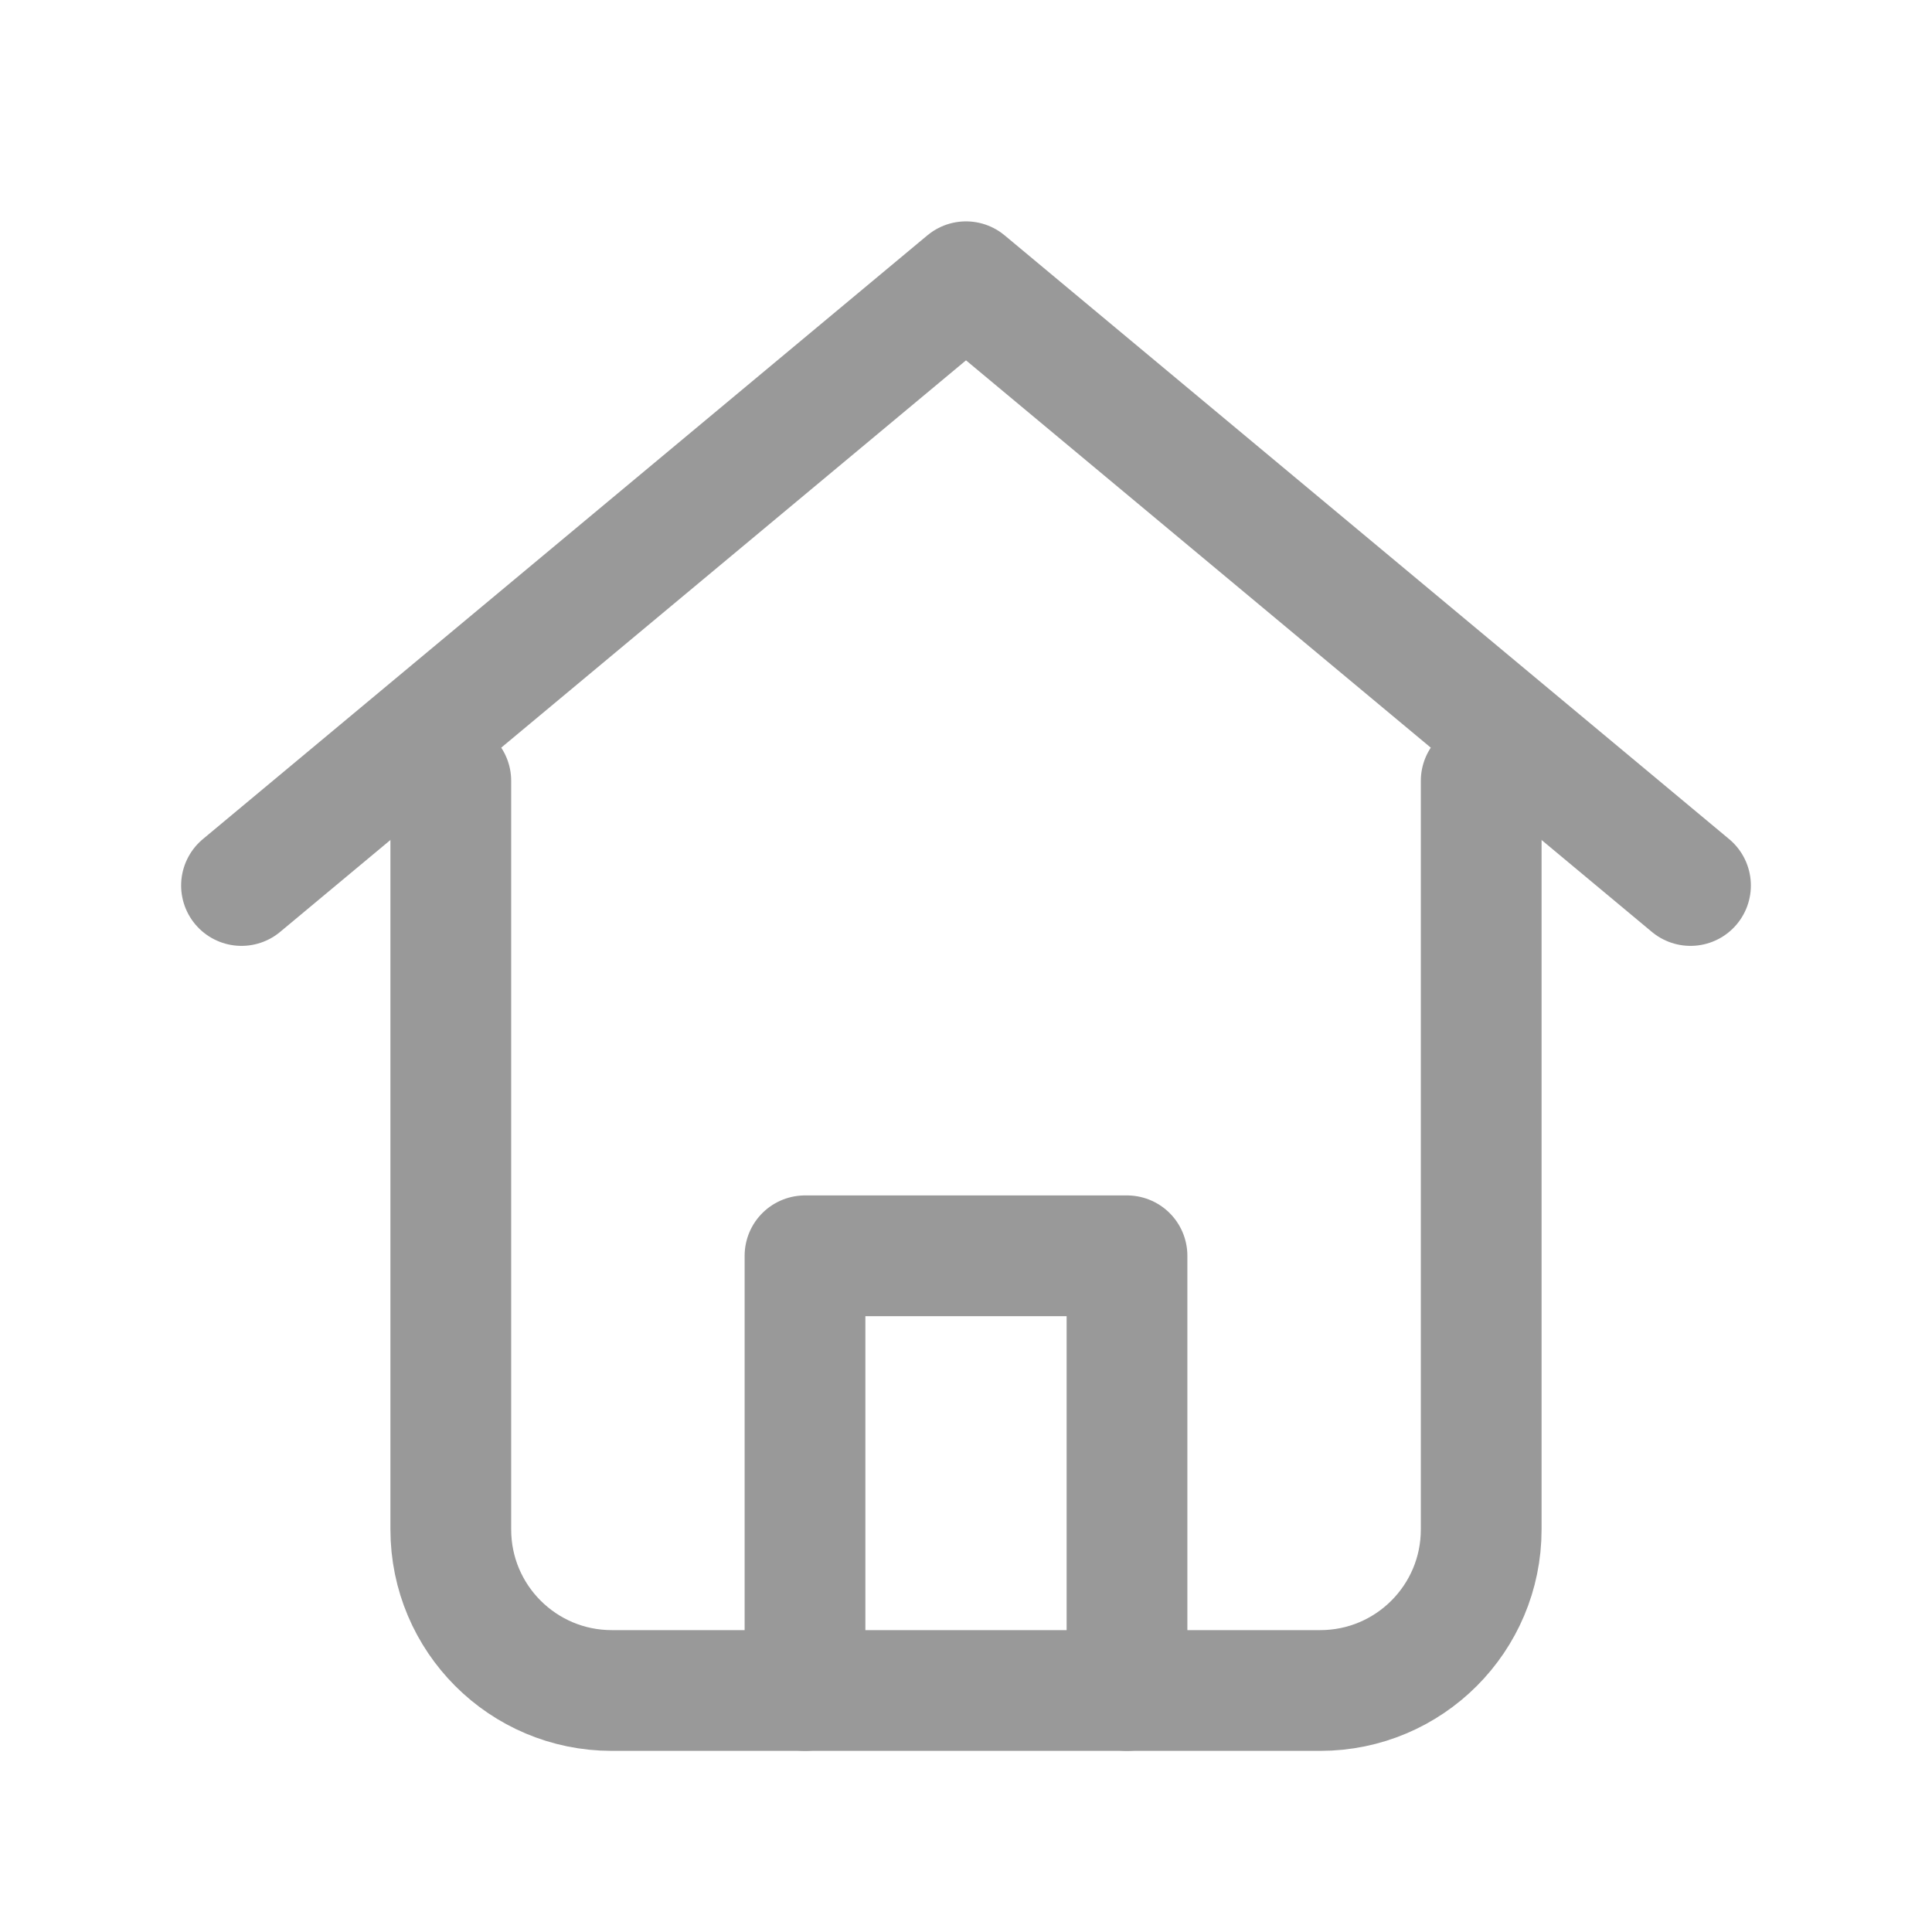
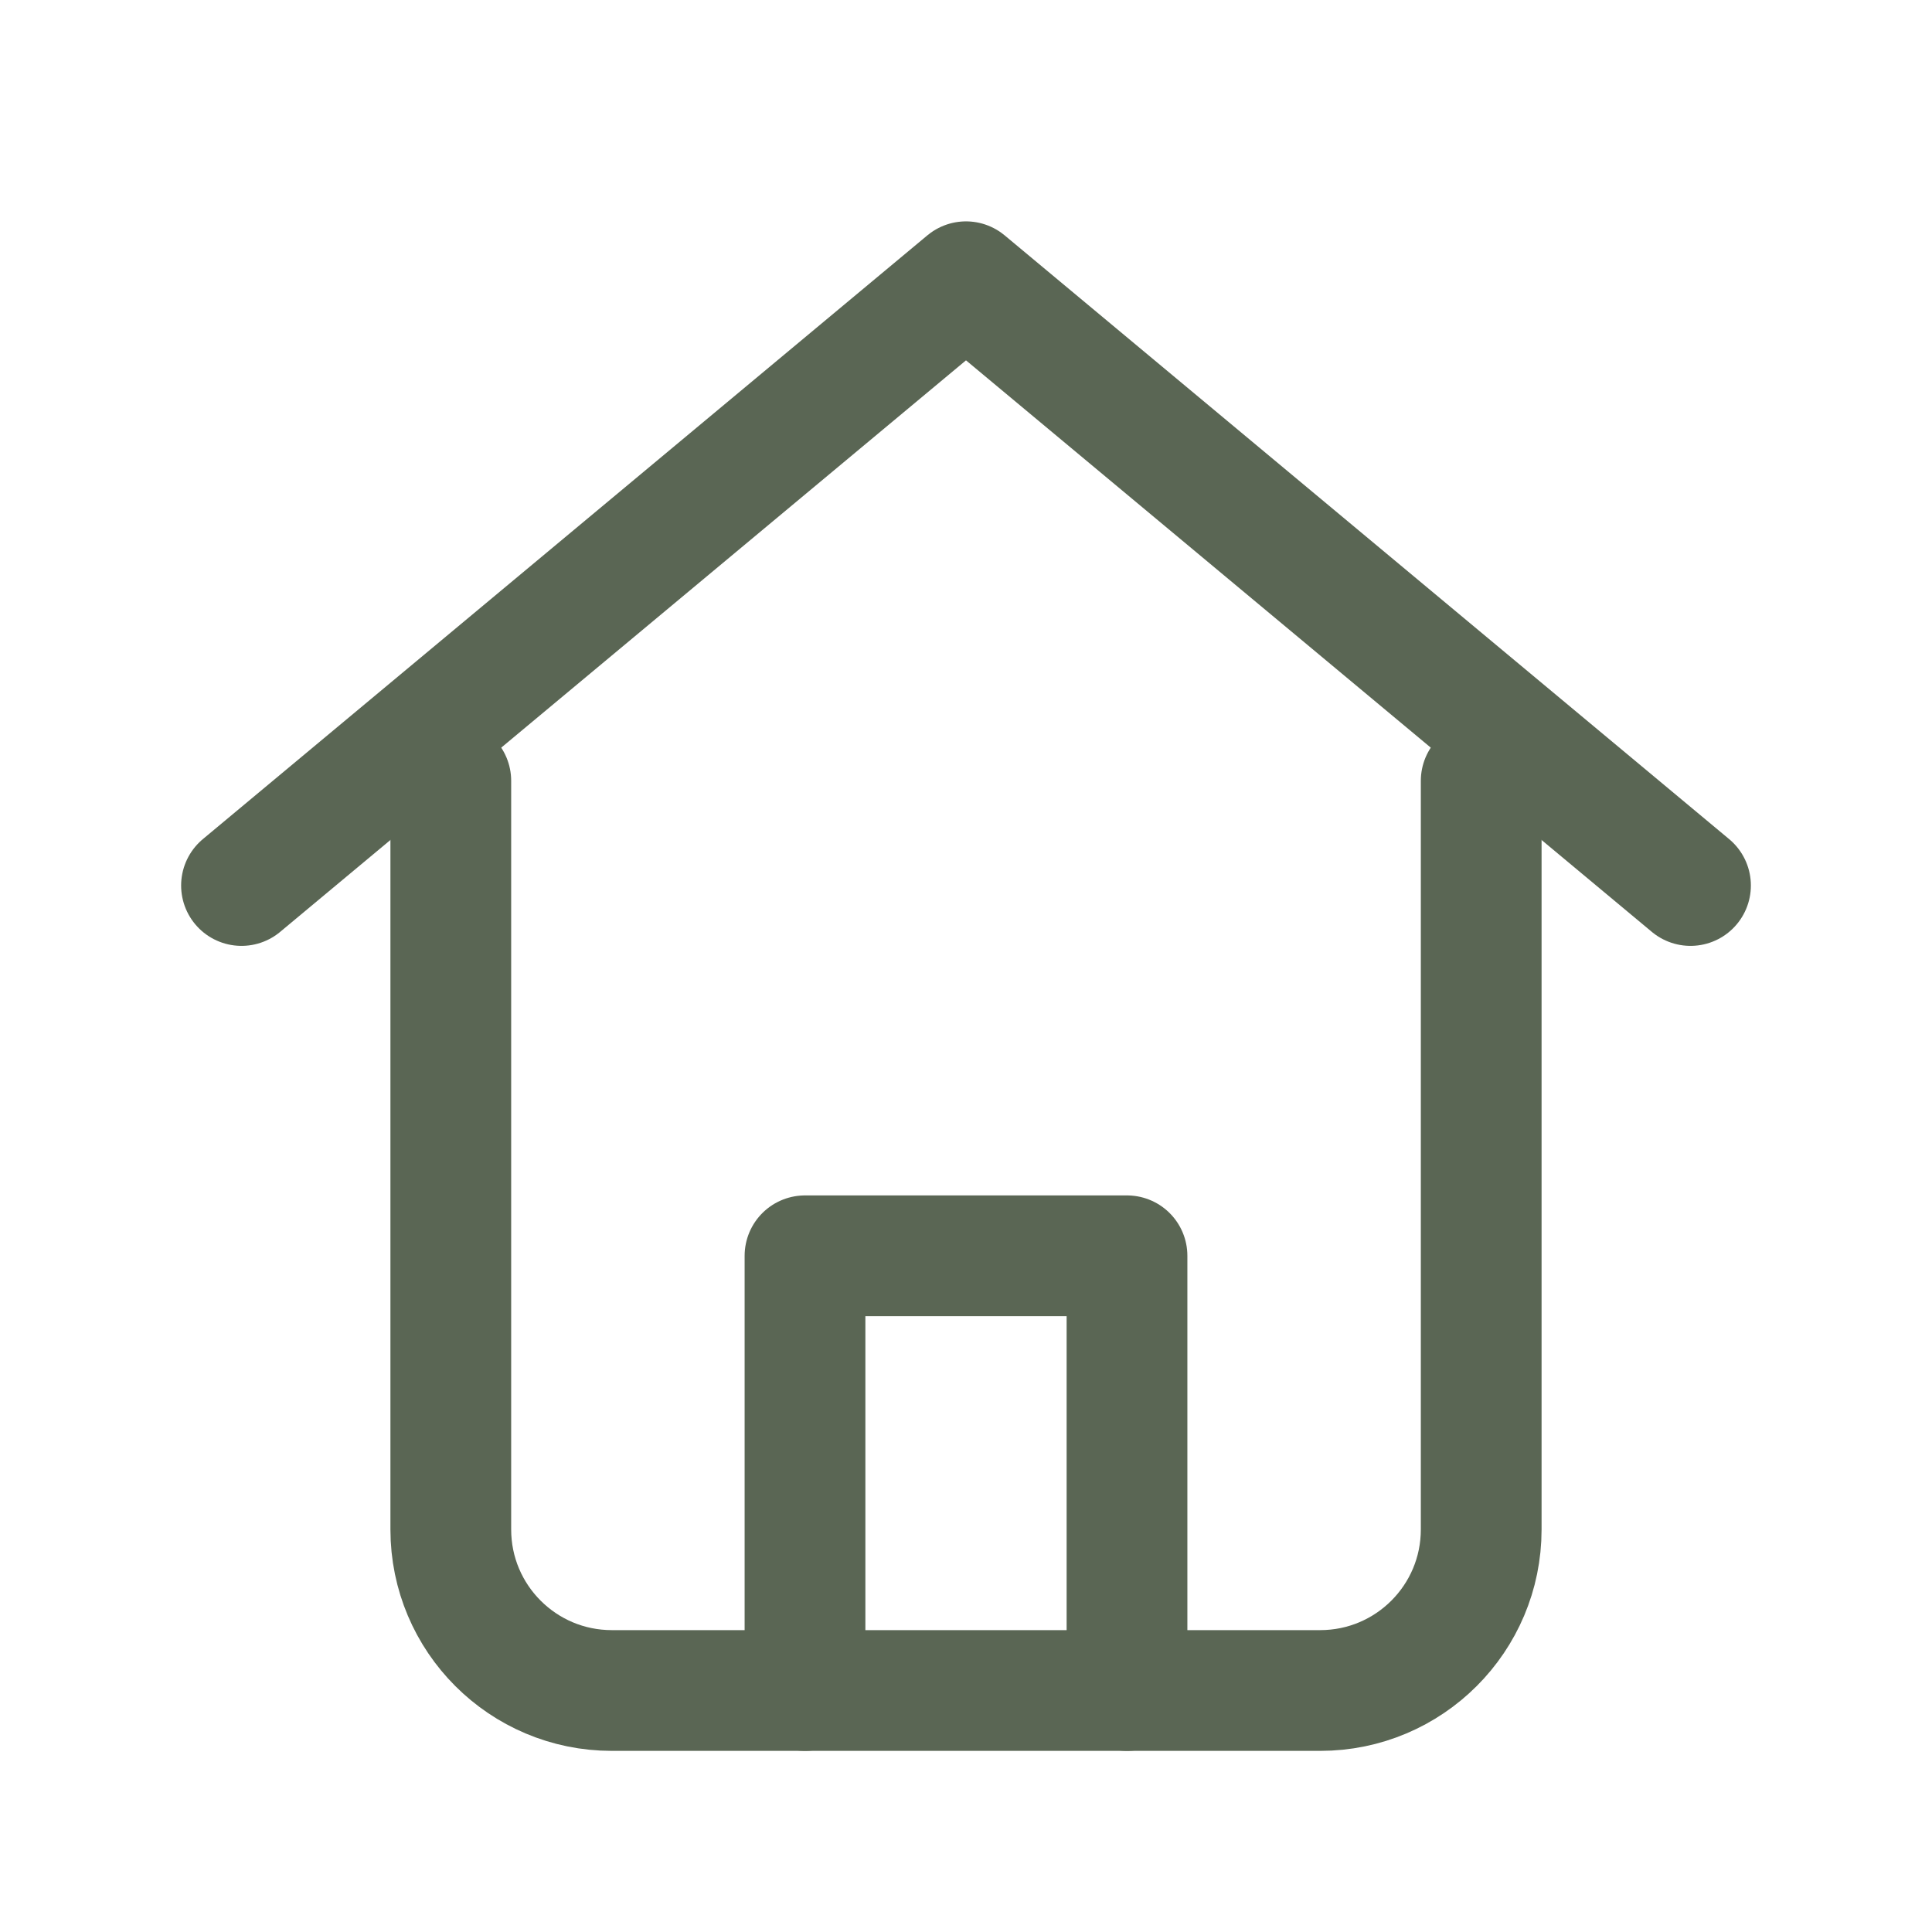
- <svg xmlns="http://www.w3.org/2000/svg" viewBox="0 0 24 24" fill="none" stroke="#999999" stroke-width="1.5" stroke-linecap="round" stroke-linejoin="round">
+ <svg xmlns="http://www.w3.org/2000/svg" viewBox="0 0 24 24" fill="none" stroke="#5A6654" stroke-width="1.5" stroke-linecap="round" stroke-linejoin="round">
  <path d="M3 11 12 3.5l9 7.5" />
  <path d="M5.6 9.7V19a2 2 0 0 0 2 2h8.8a2 2 0 0 0 2-2V9.7" />
  <path d="M10 21v-5.4h4V21" />
</svg>
